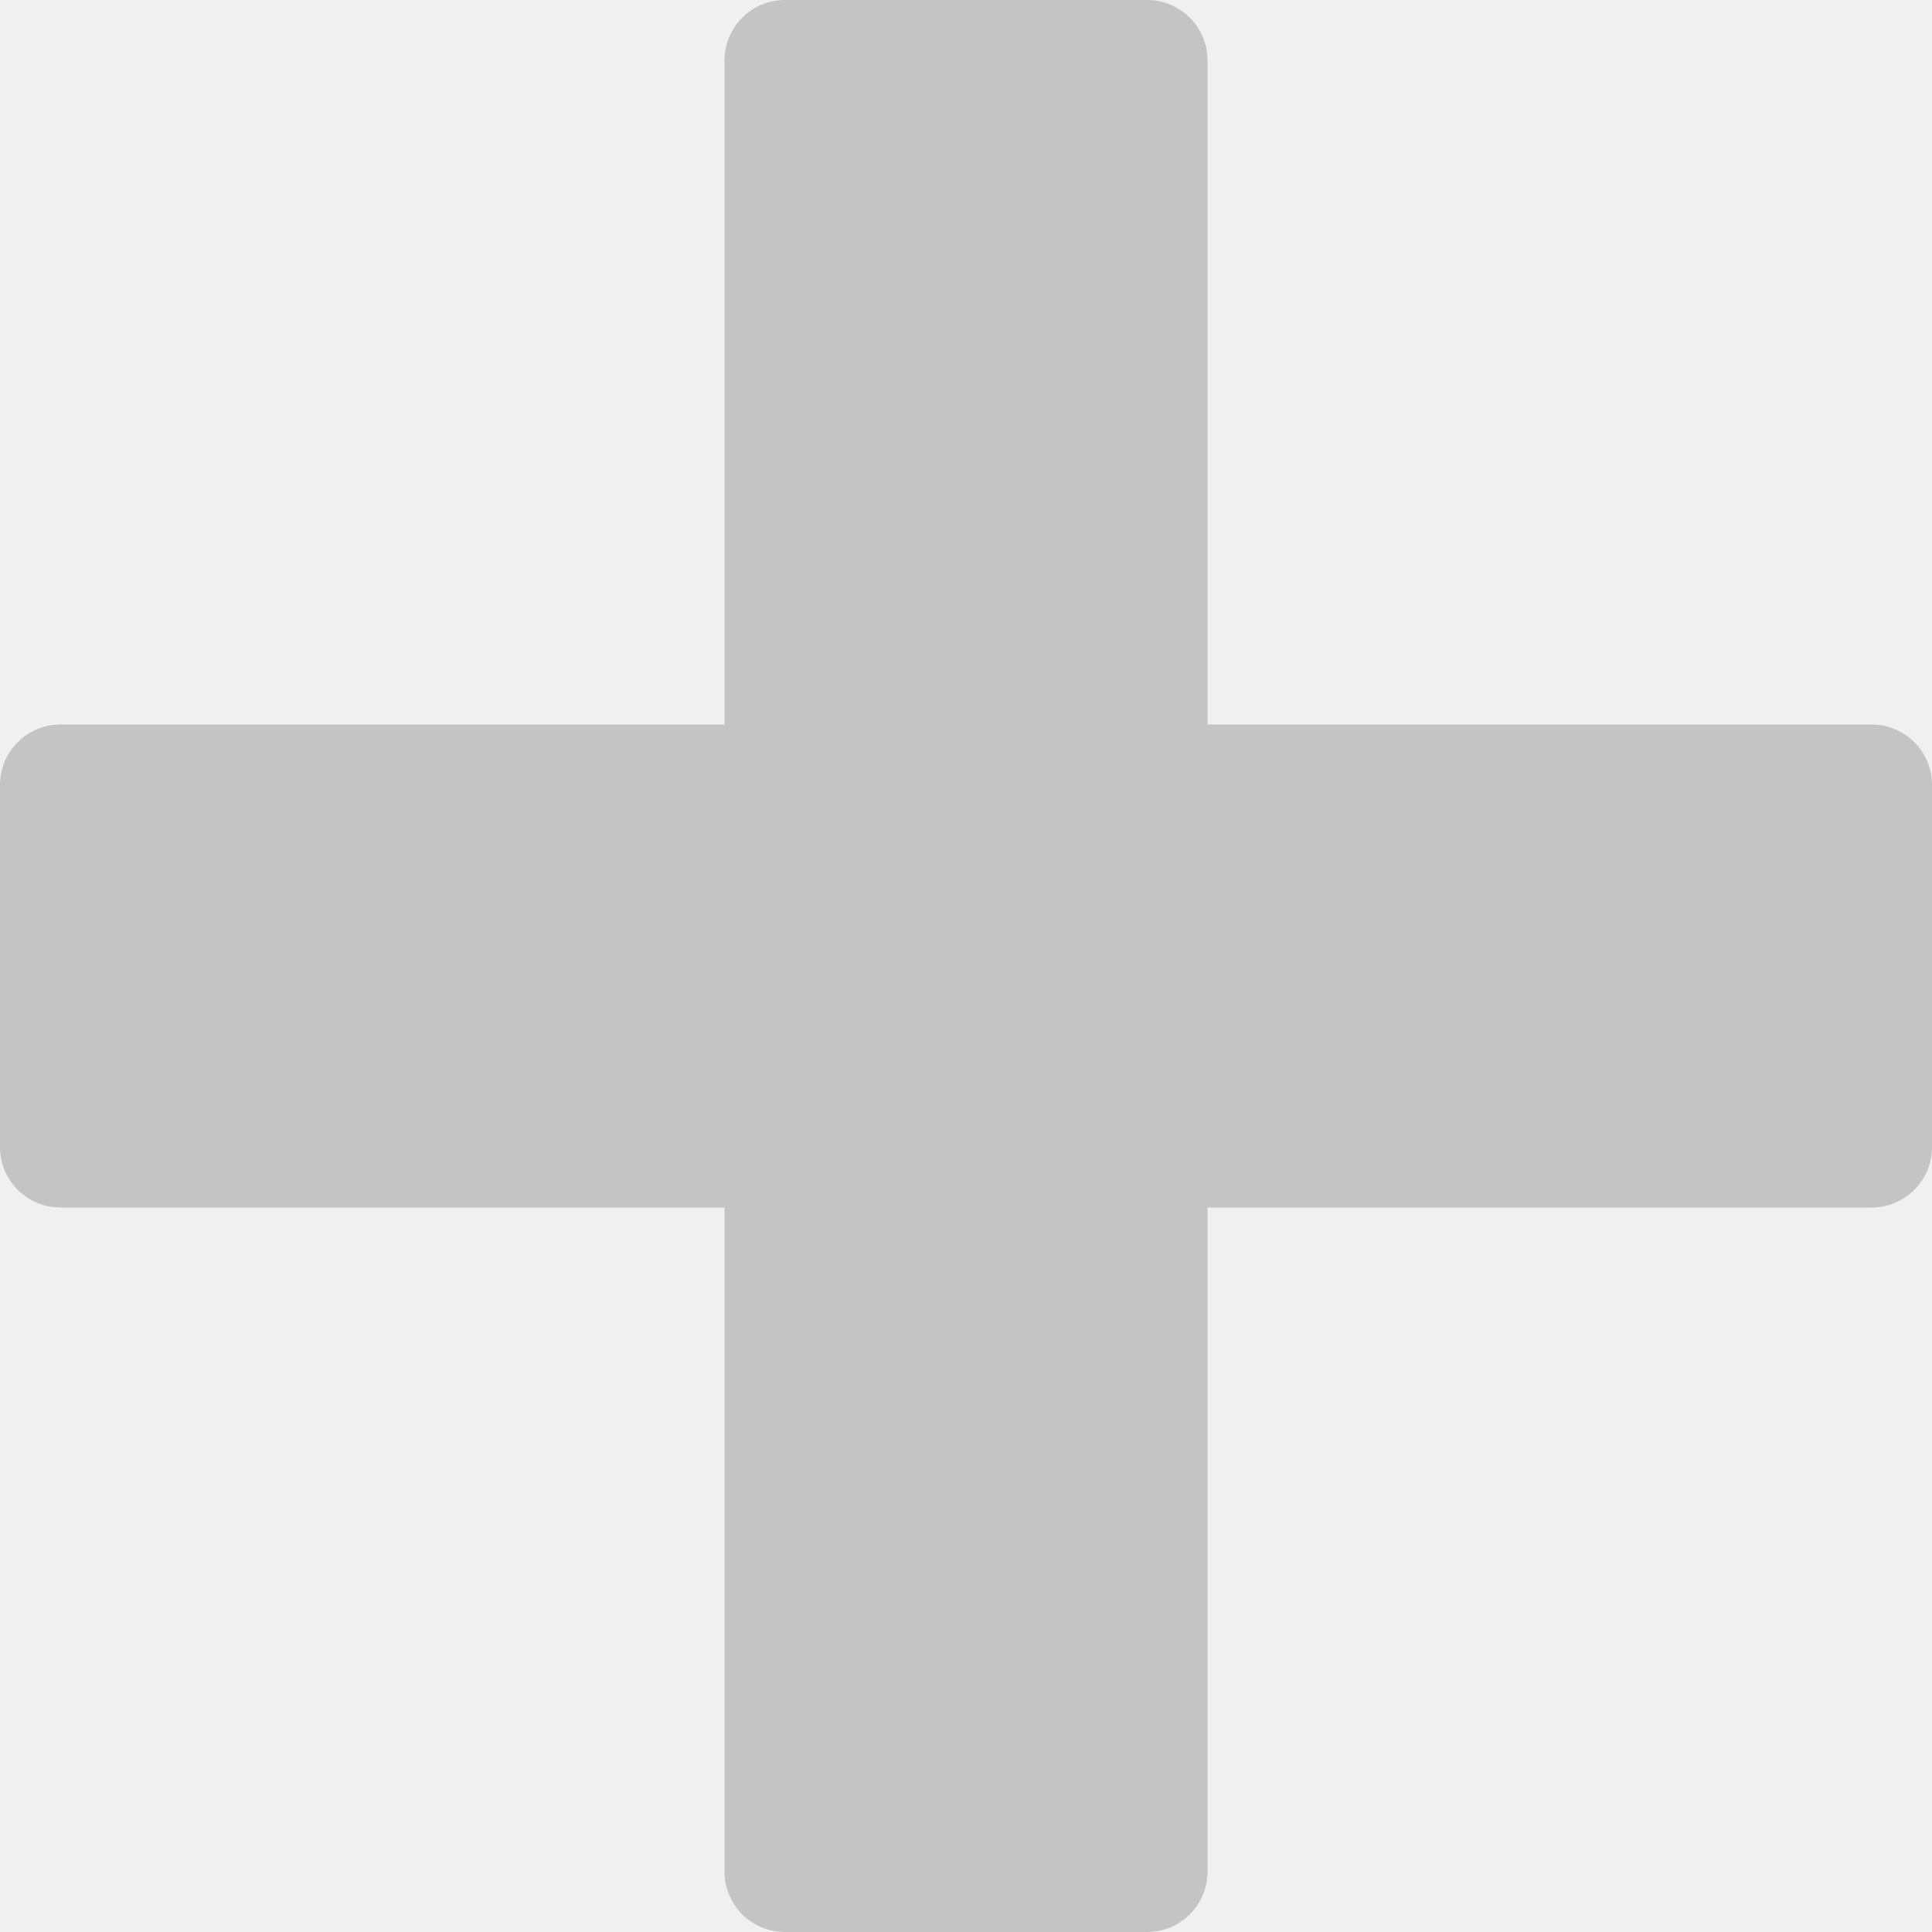
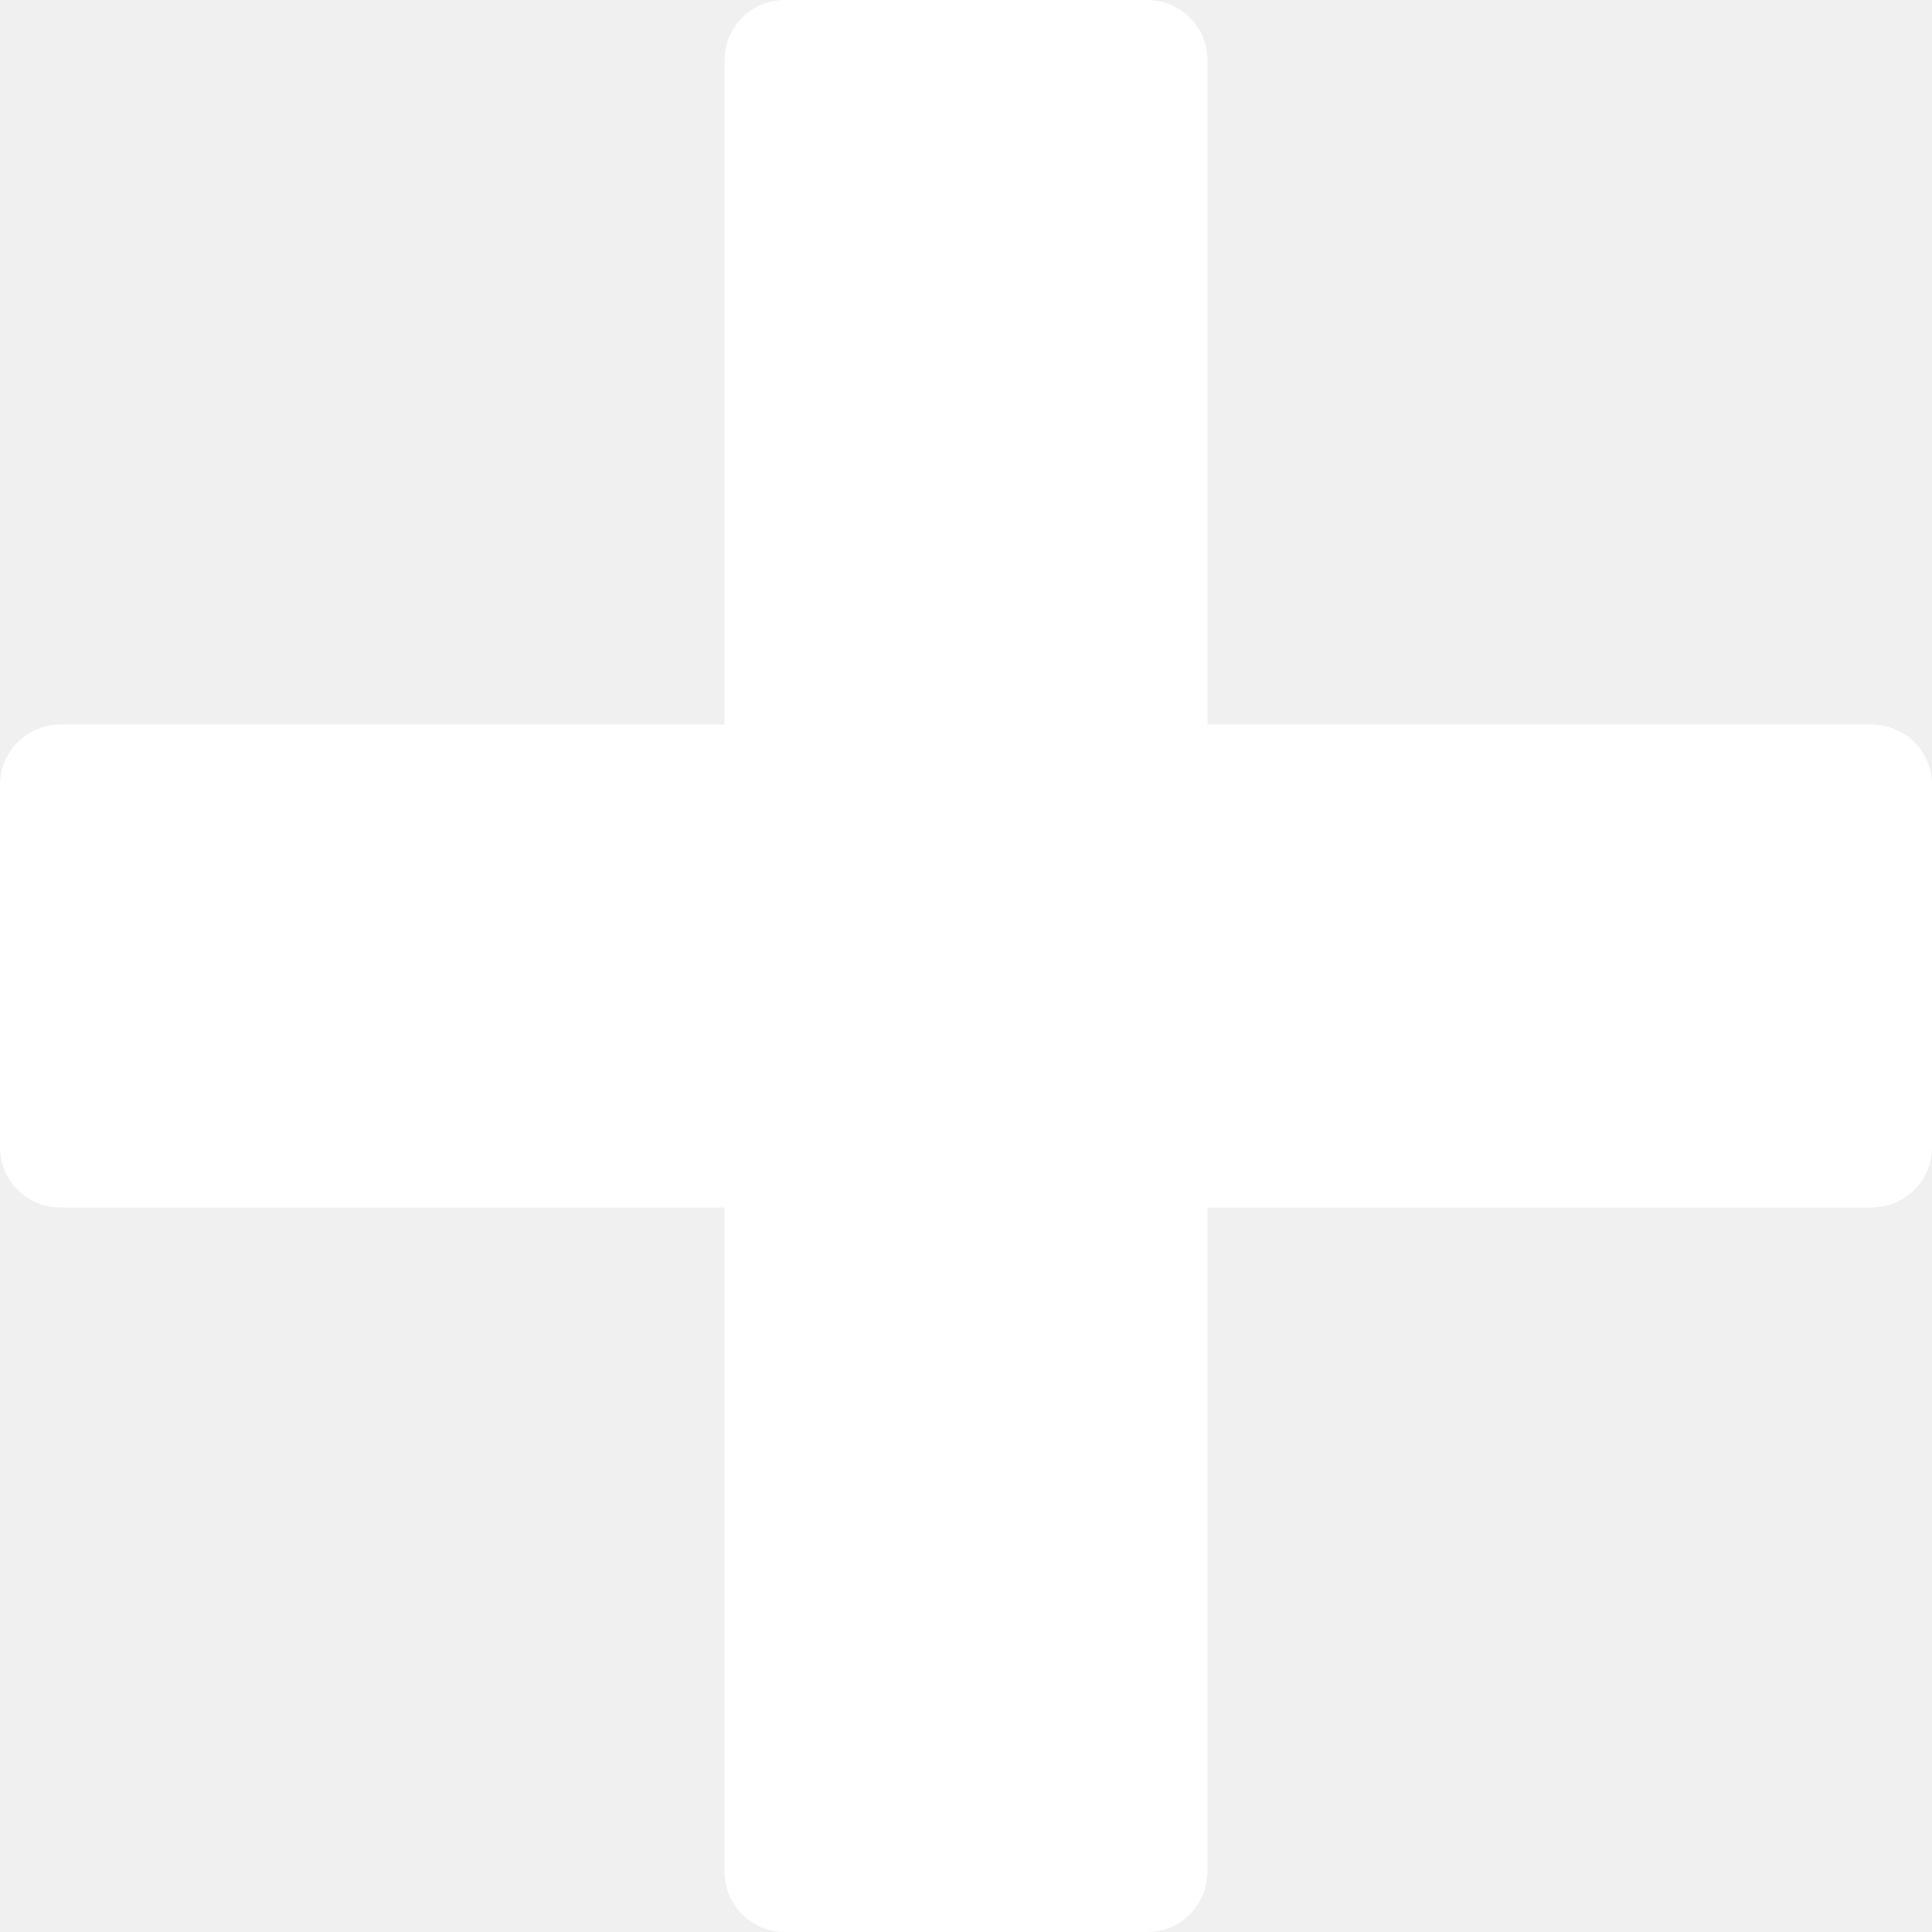
<svg xmlns="http://www.w3.org/2000/svg" version="1.1" width="60" height="60" viewBox="0 0 60 60">
-   <path d="M58.125 22.5h-20.625v-20.625c0-1.035-0.84-1.875-1.875-1.875h-11.25c-1.035 0-1.875 0.84-1.875 1.875v20.625h-20.625c-1.035 0-1.875 0.84-1.875 1.875v11.25c0 1.035 0.84 1.875 1.875 1.875h20.625v20.625c0 1.035 0.84 1.875 1.875 1.875h11.25c1.035 0 1.875-0.84 1.875-1.875v-20.625h20.625c1.035 0 1.875-0.84 1.875-1.875v-11.25c0-1.035-0.84-1.875-1.875-1.875z" fill="#c4c4c4" />
+   <path d="M58.125 22.5h-20.625v-20.625c0-1.035-0.84-1.875-1.875-1.875h-11.25c-1.035 0-1.875 0.84-1.875 1.875v20.625h-20.625c-1.035 0-1.875 0.84-1.875 1.875v11.25c0 1.035 0.84 1.875 1.875 1.875h20.625v20.625c0 1.035 0.84 1.875 1.875 1.875h11.25c1.035 0 1.875-0.84 1.875-1.875v-20.625h20.625c1.035 0 1.875-0.84 1.875-1.875v-11.25c0-1.035-0.84-1.875-1.875-1.875z" fill="#ffffff" />
</svg>
